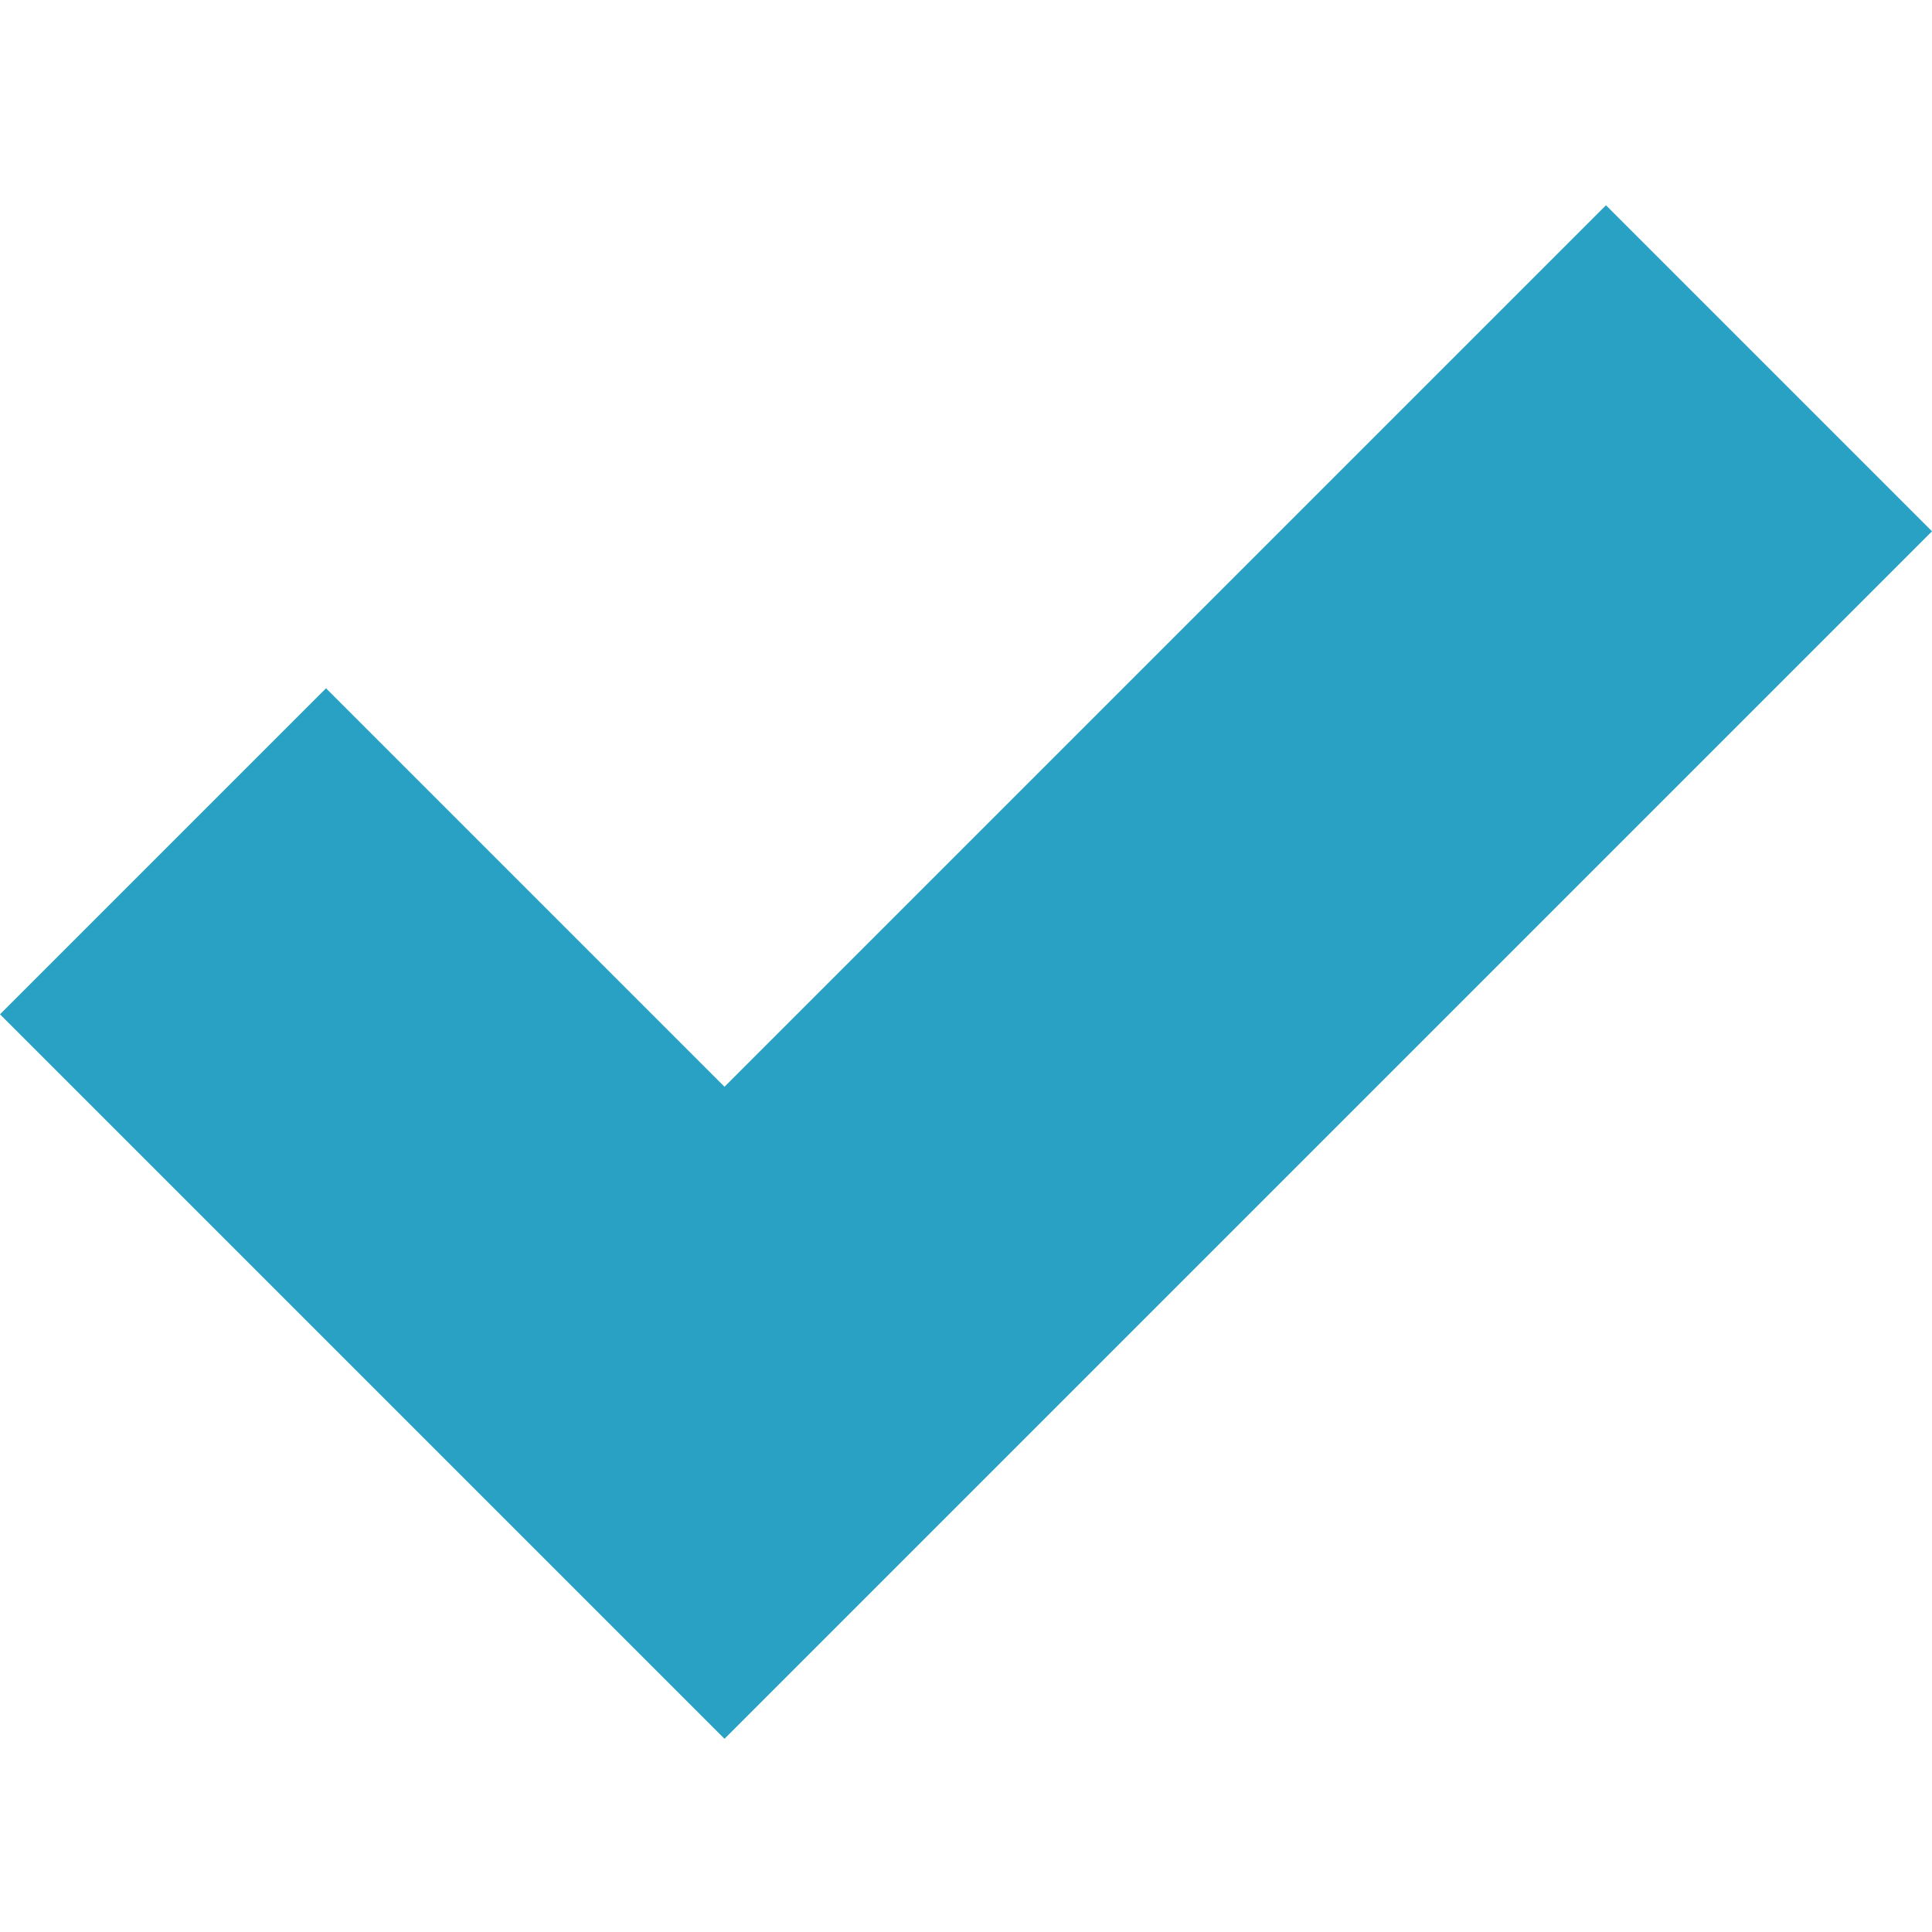
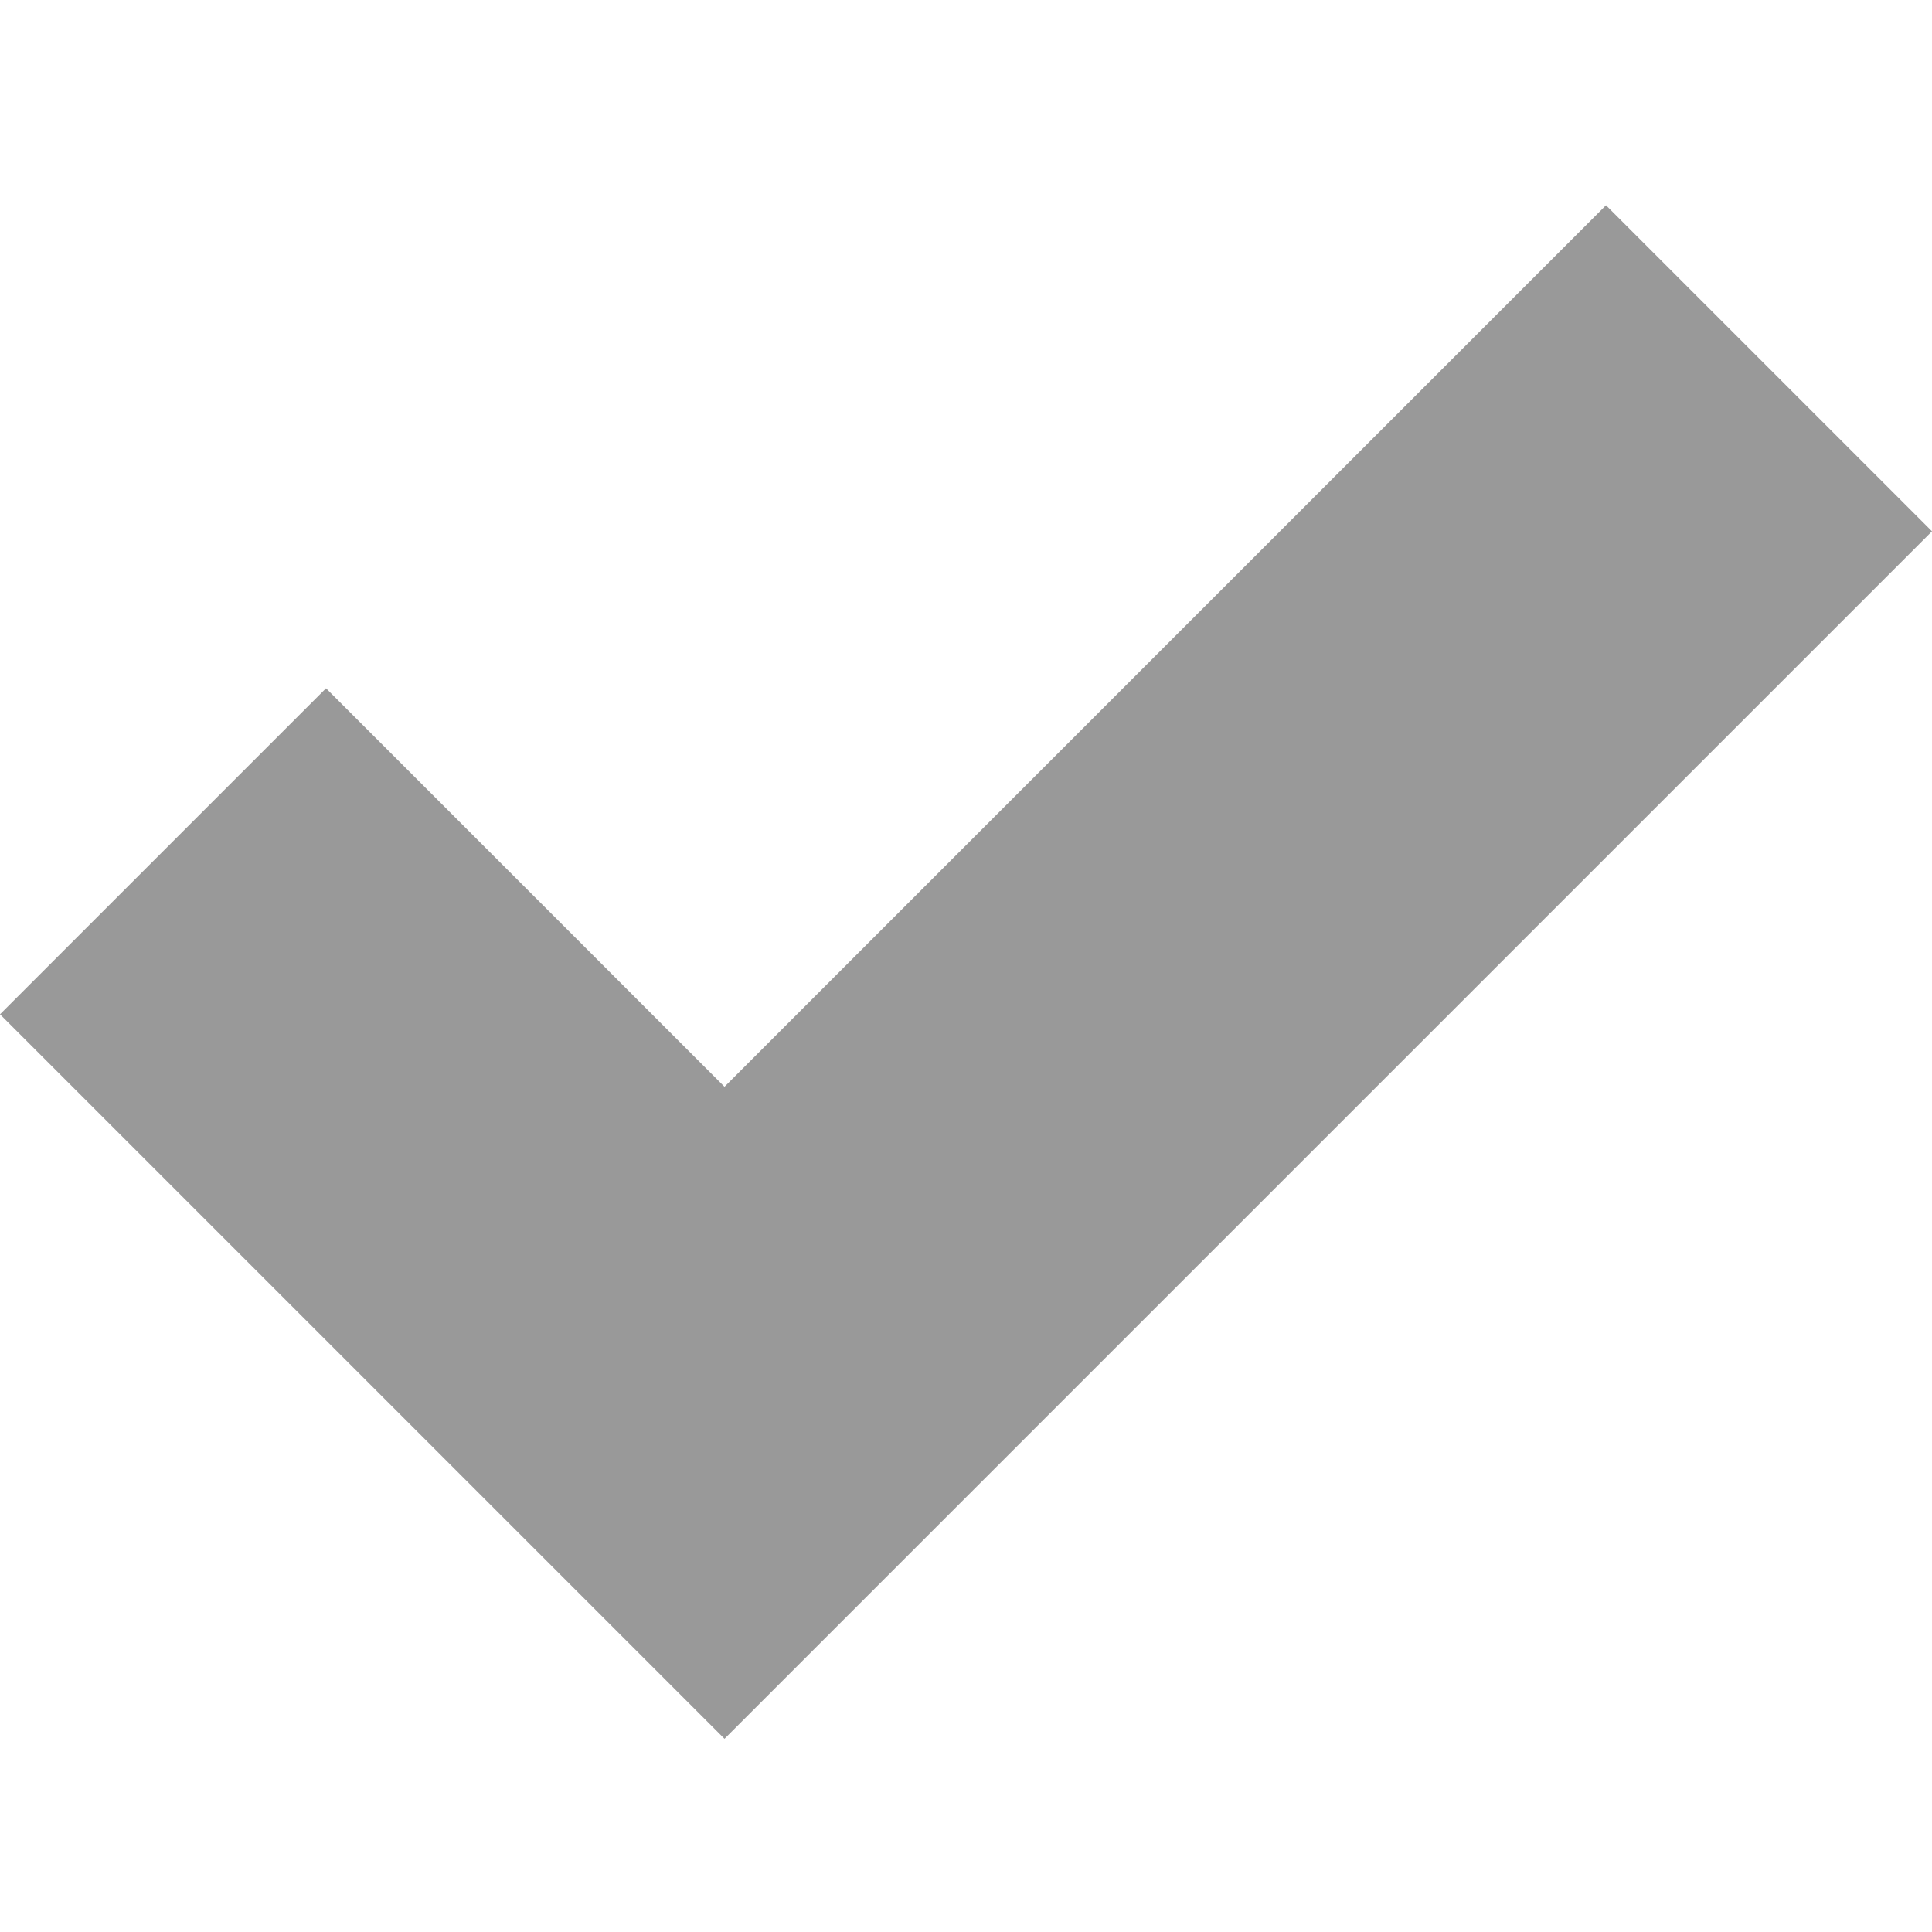
- <svg xmlns="http://www.w3.org/2000/svg" version="1.1" x="0px" y="0px" width="16px" height="16px" viewBox="0 -1.7 16 16" style="overflow:visible;enable-background:new 0 -1.7 16 16;" xml:space="preserve" preserveAspectRatio="xMinYMid meet">
-   <defs>
- </defs>
-   <path style="fill:#29a1c4;" d="M2.7,4L6,7.3L13.3,0L16,2.7l-10,10l-6-6L2.7,4z" />
+ <svg xmlns="http://www.w3.org/2000/svg" width="16" height="16" viewBox="0 -1.7 16 16" preserveAspectRatio="xMinYMid meet" overflow="visible" enable-background="new 0 -1.7 16 16">
+   <path d="M2.7 4l3.3 3.3 7.3-7.3 2.7 2.7-10 10-6-6 2.7-2.7z" fill="#999" />
</svg>
